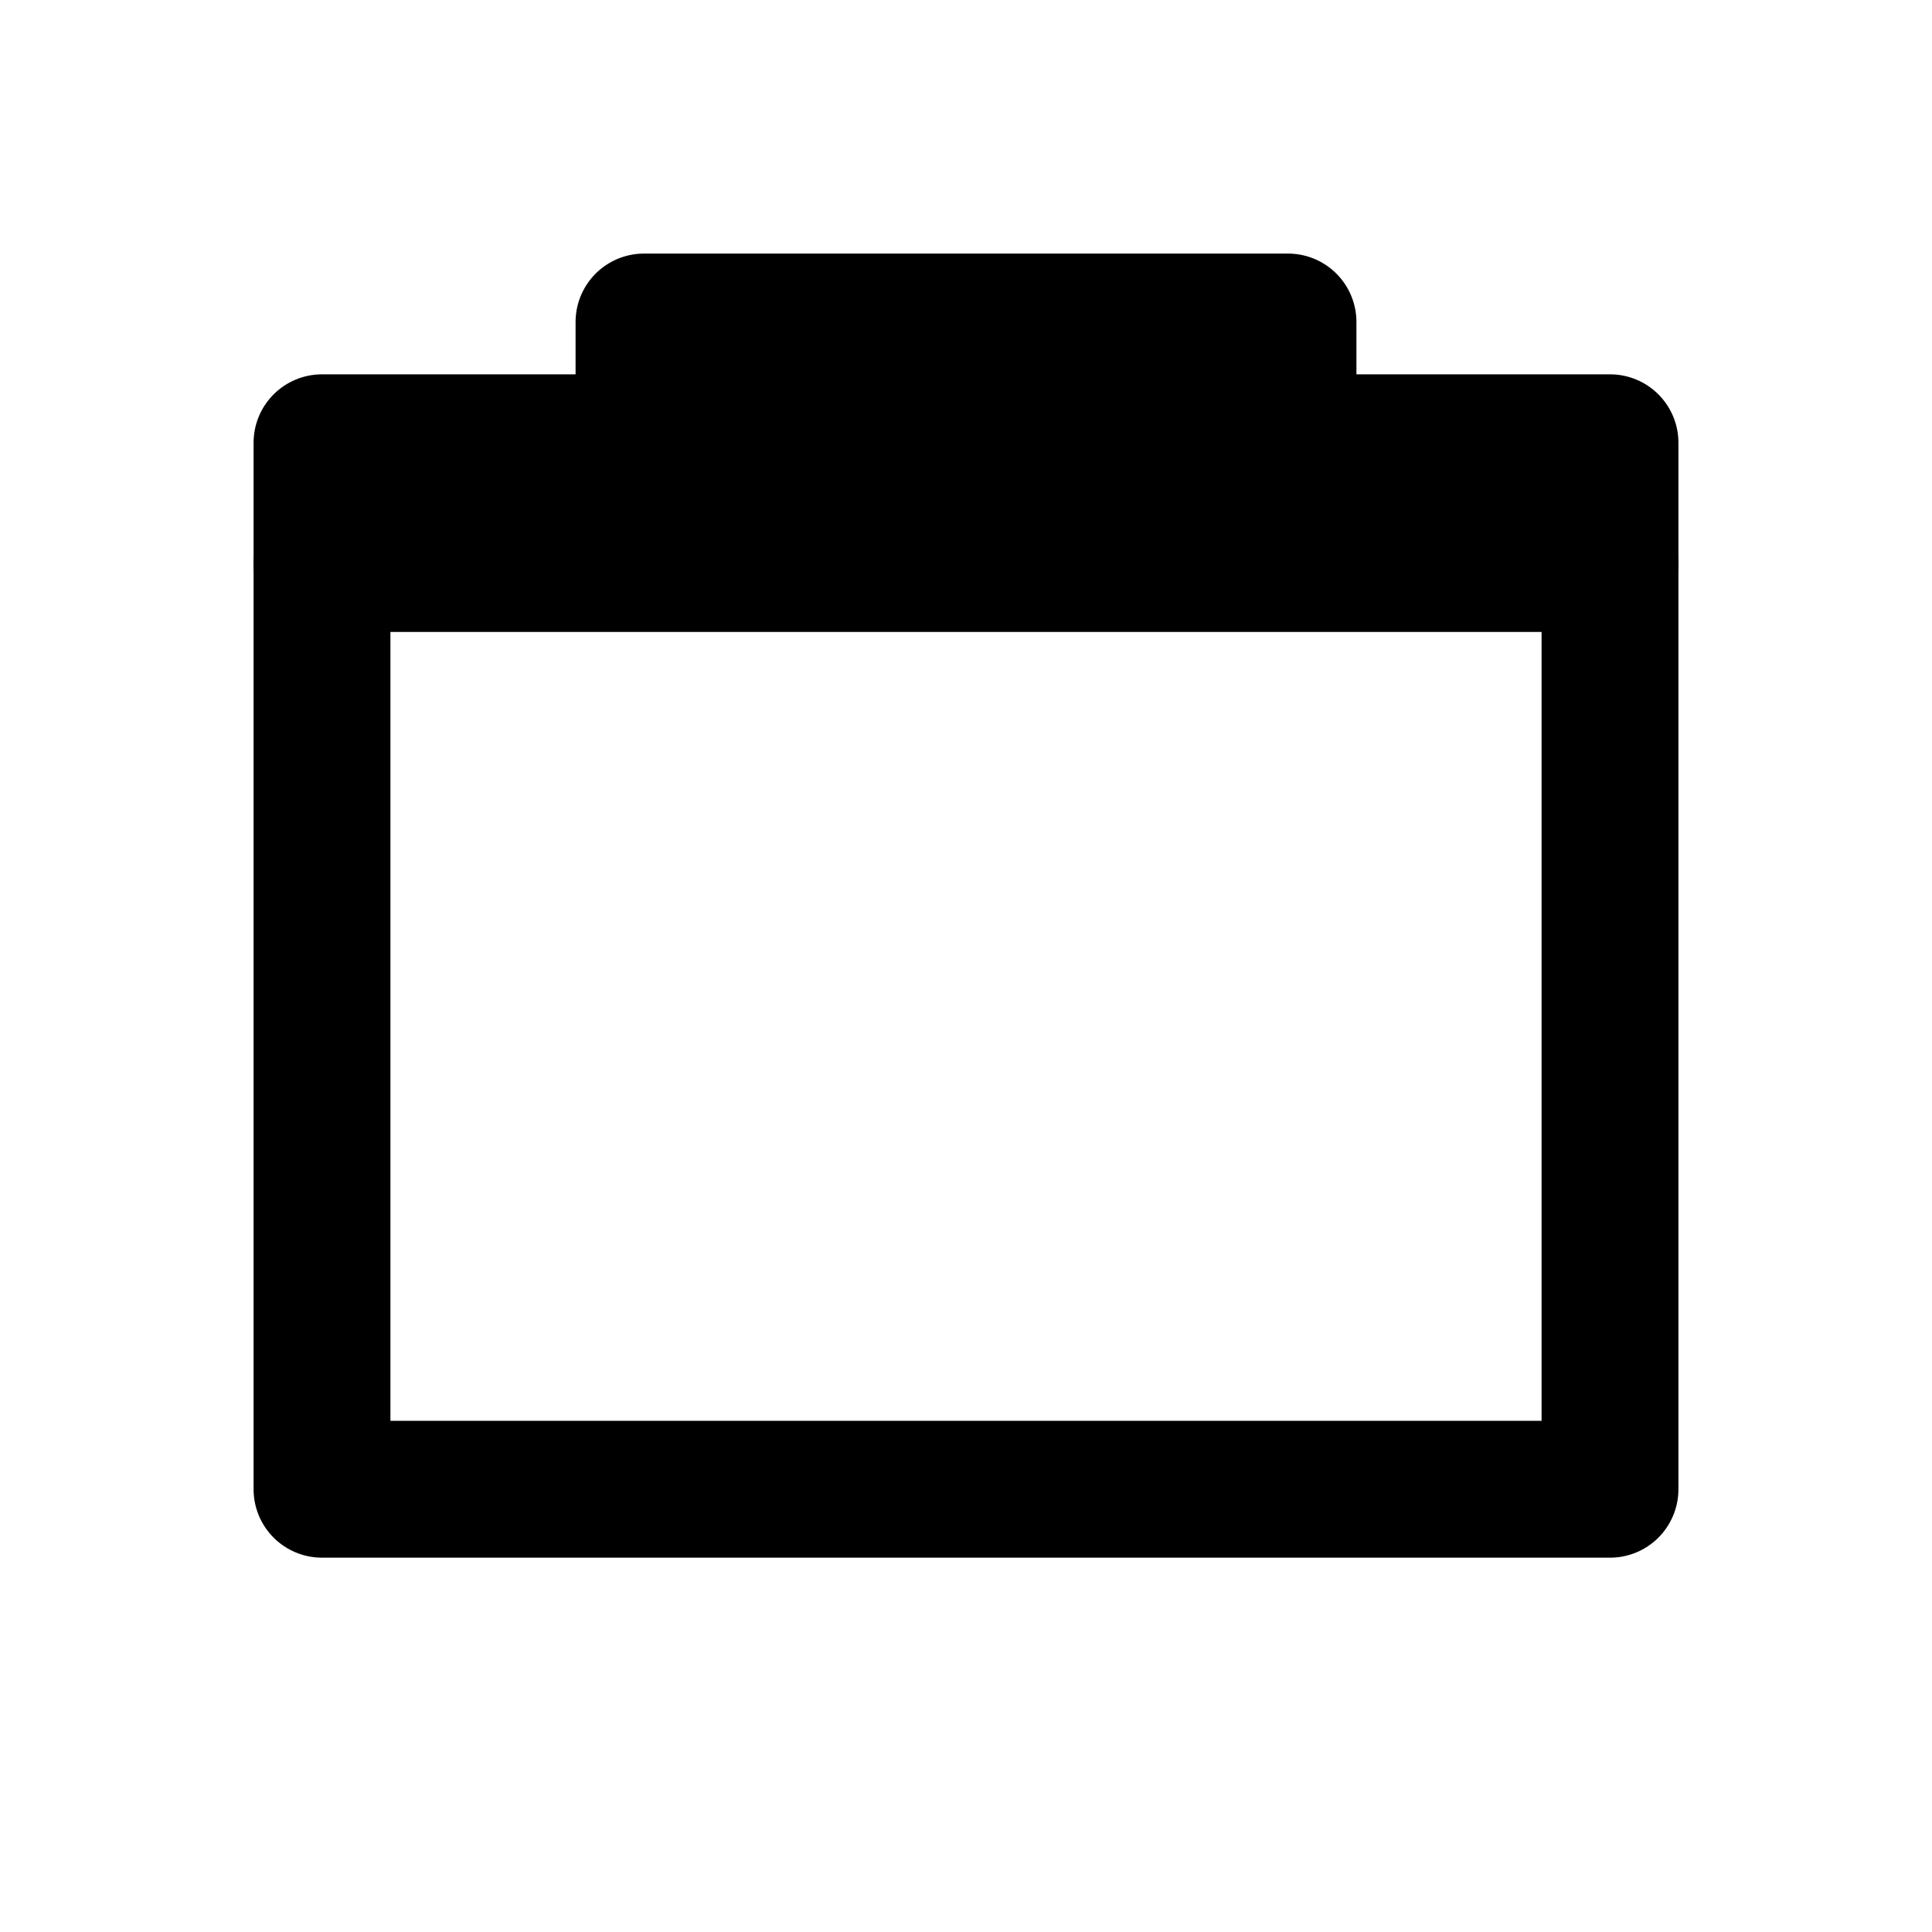
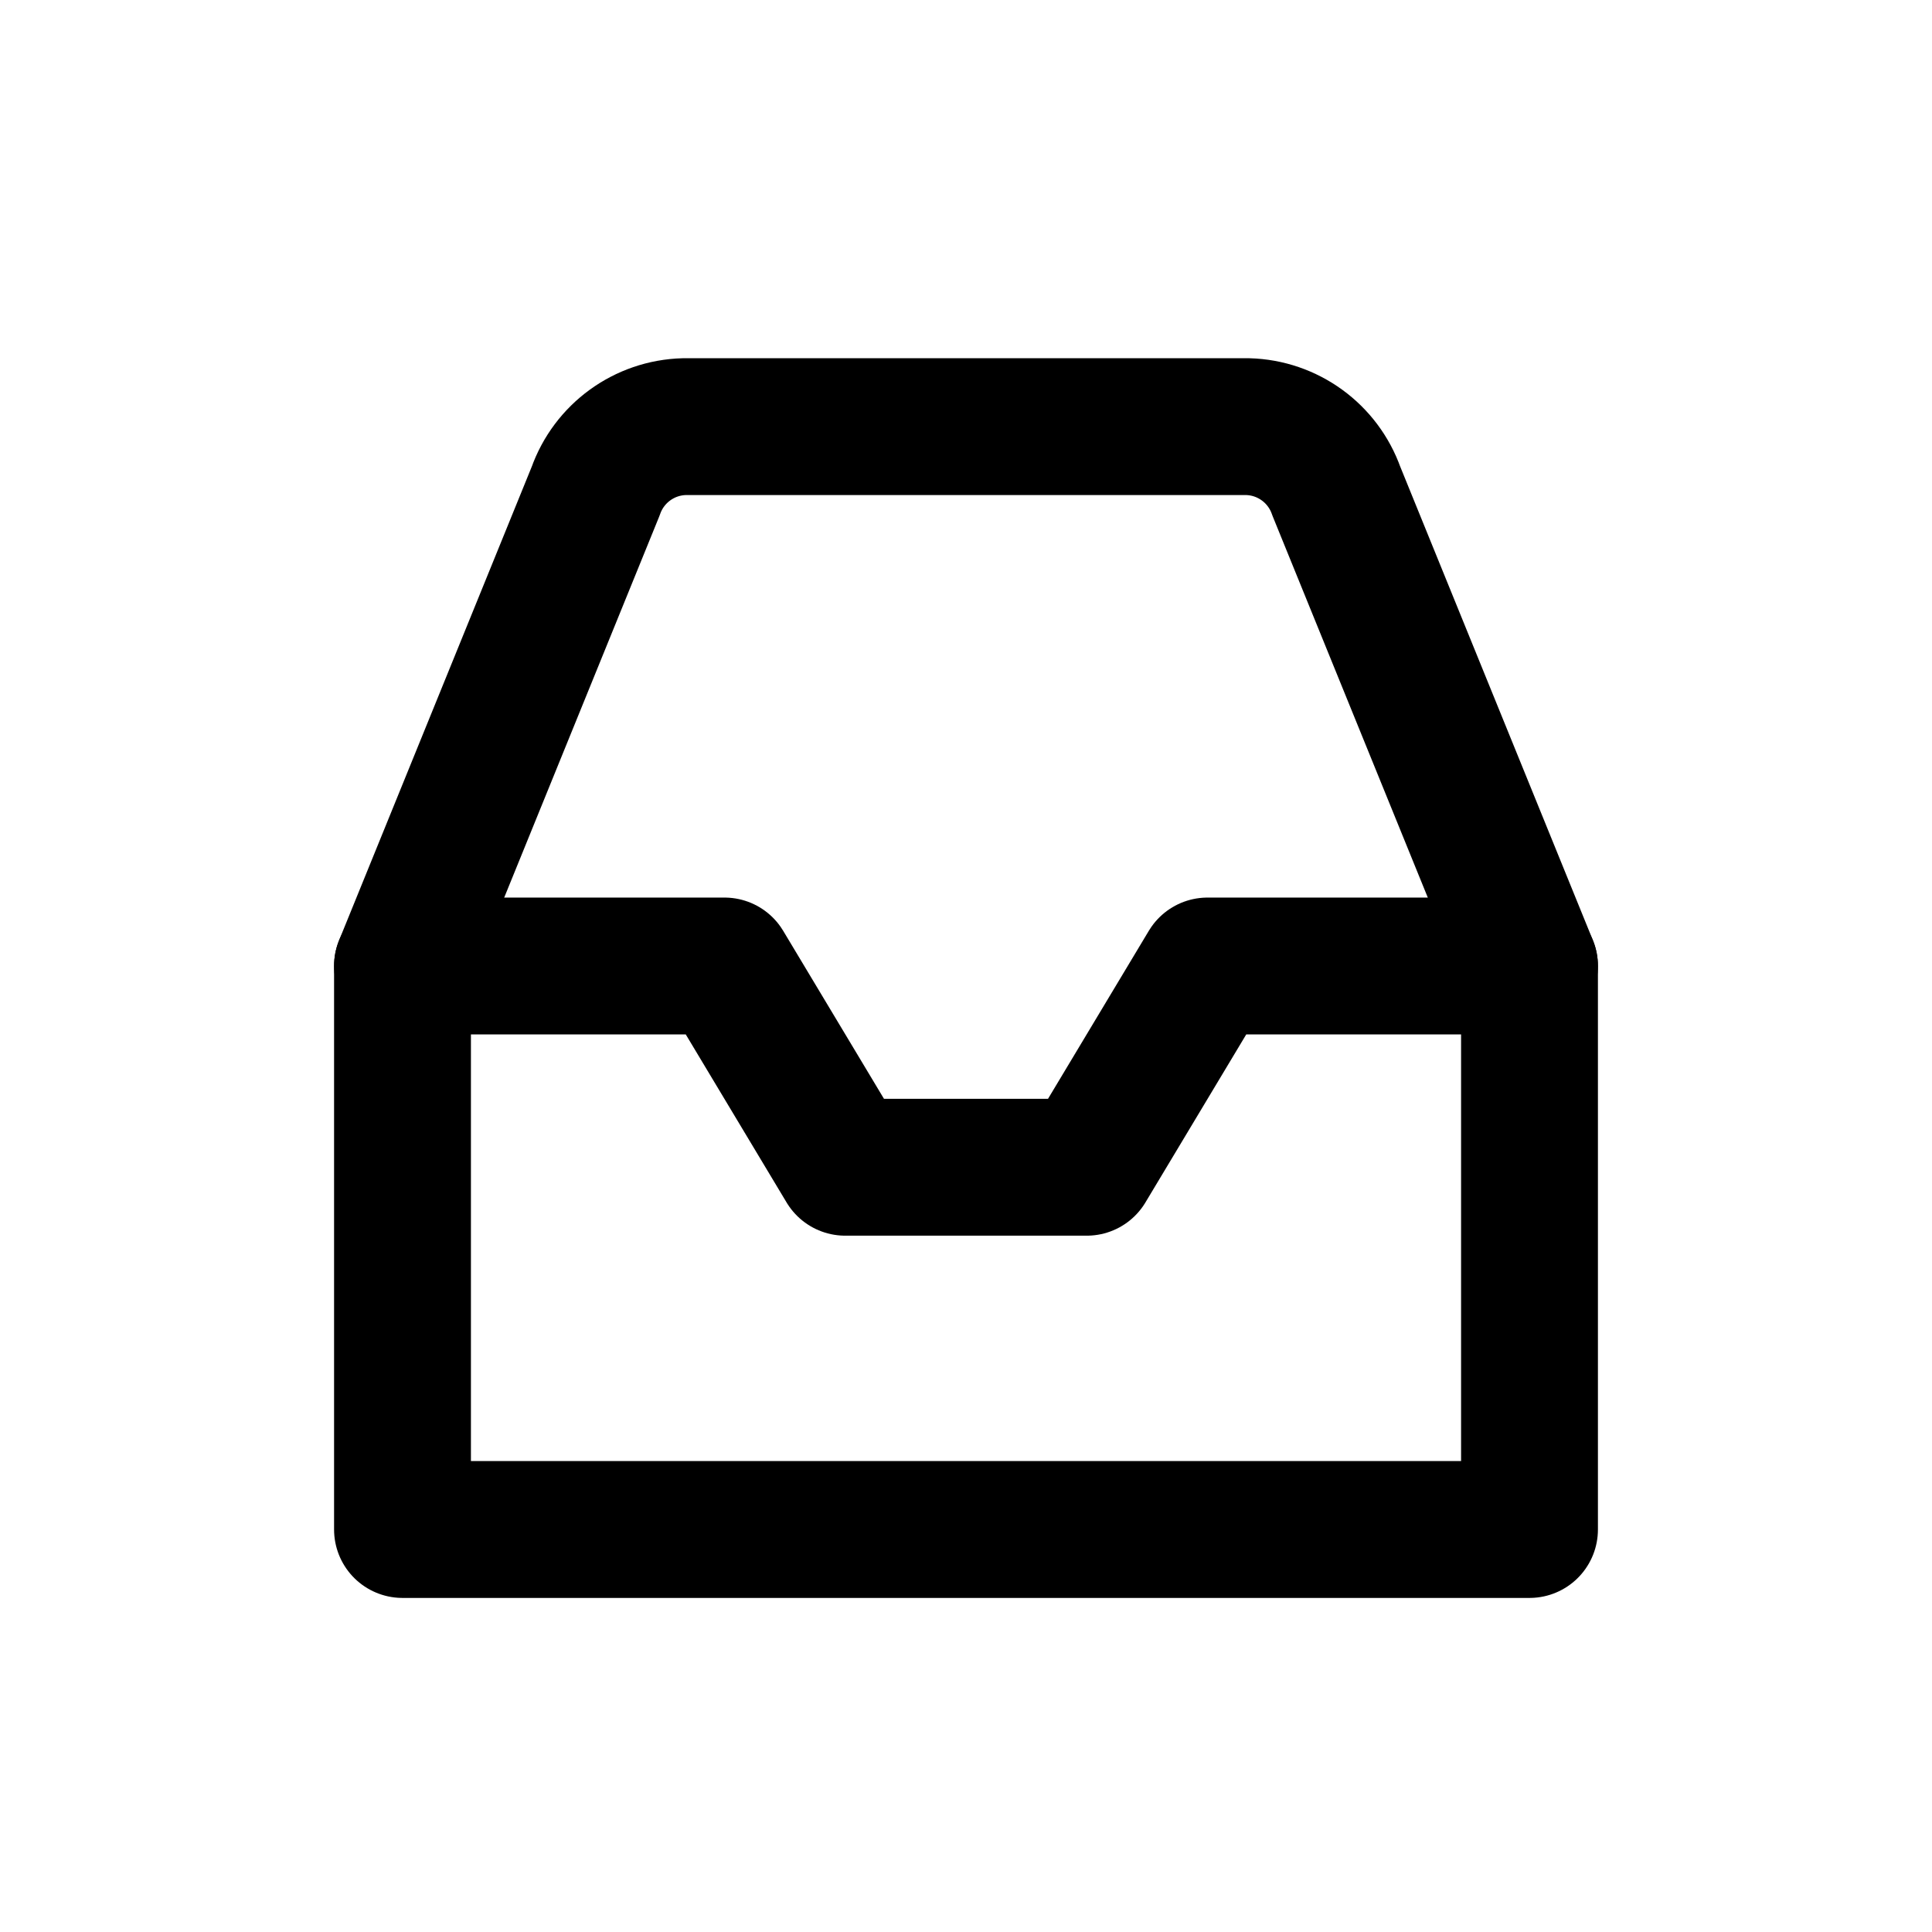
<svg xmlns="http://www.w3.org/2000/svg" viewBox="0 0 24 24" fill="none" stroke="currentColor" stroke-width="1.7" stroke-linecap="round" stroke-linejoin="round">
-   <path d="M4 5.5h16v13H4z" />
-   <path d="M4 7h16M8 5.5V4h8v1.5" />
+   <path d="M5 12h4l1.5 2.5h3L15 12h4v7H5z" />
+   <path d="M5 12 7.4 6.1A1.2 1.2 0 0 1 8.5 5.3h7a1.2 1.2 0 0 1 1.1.8L19 12" />
</svg>
